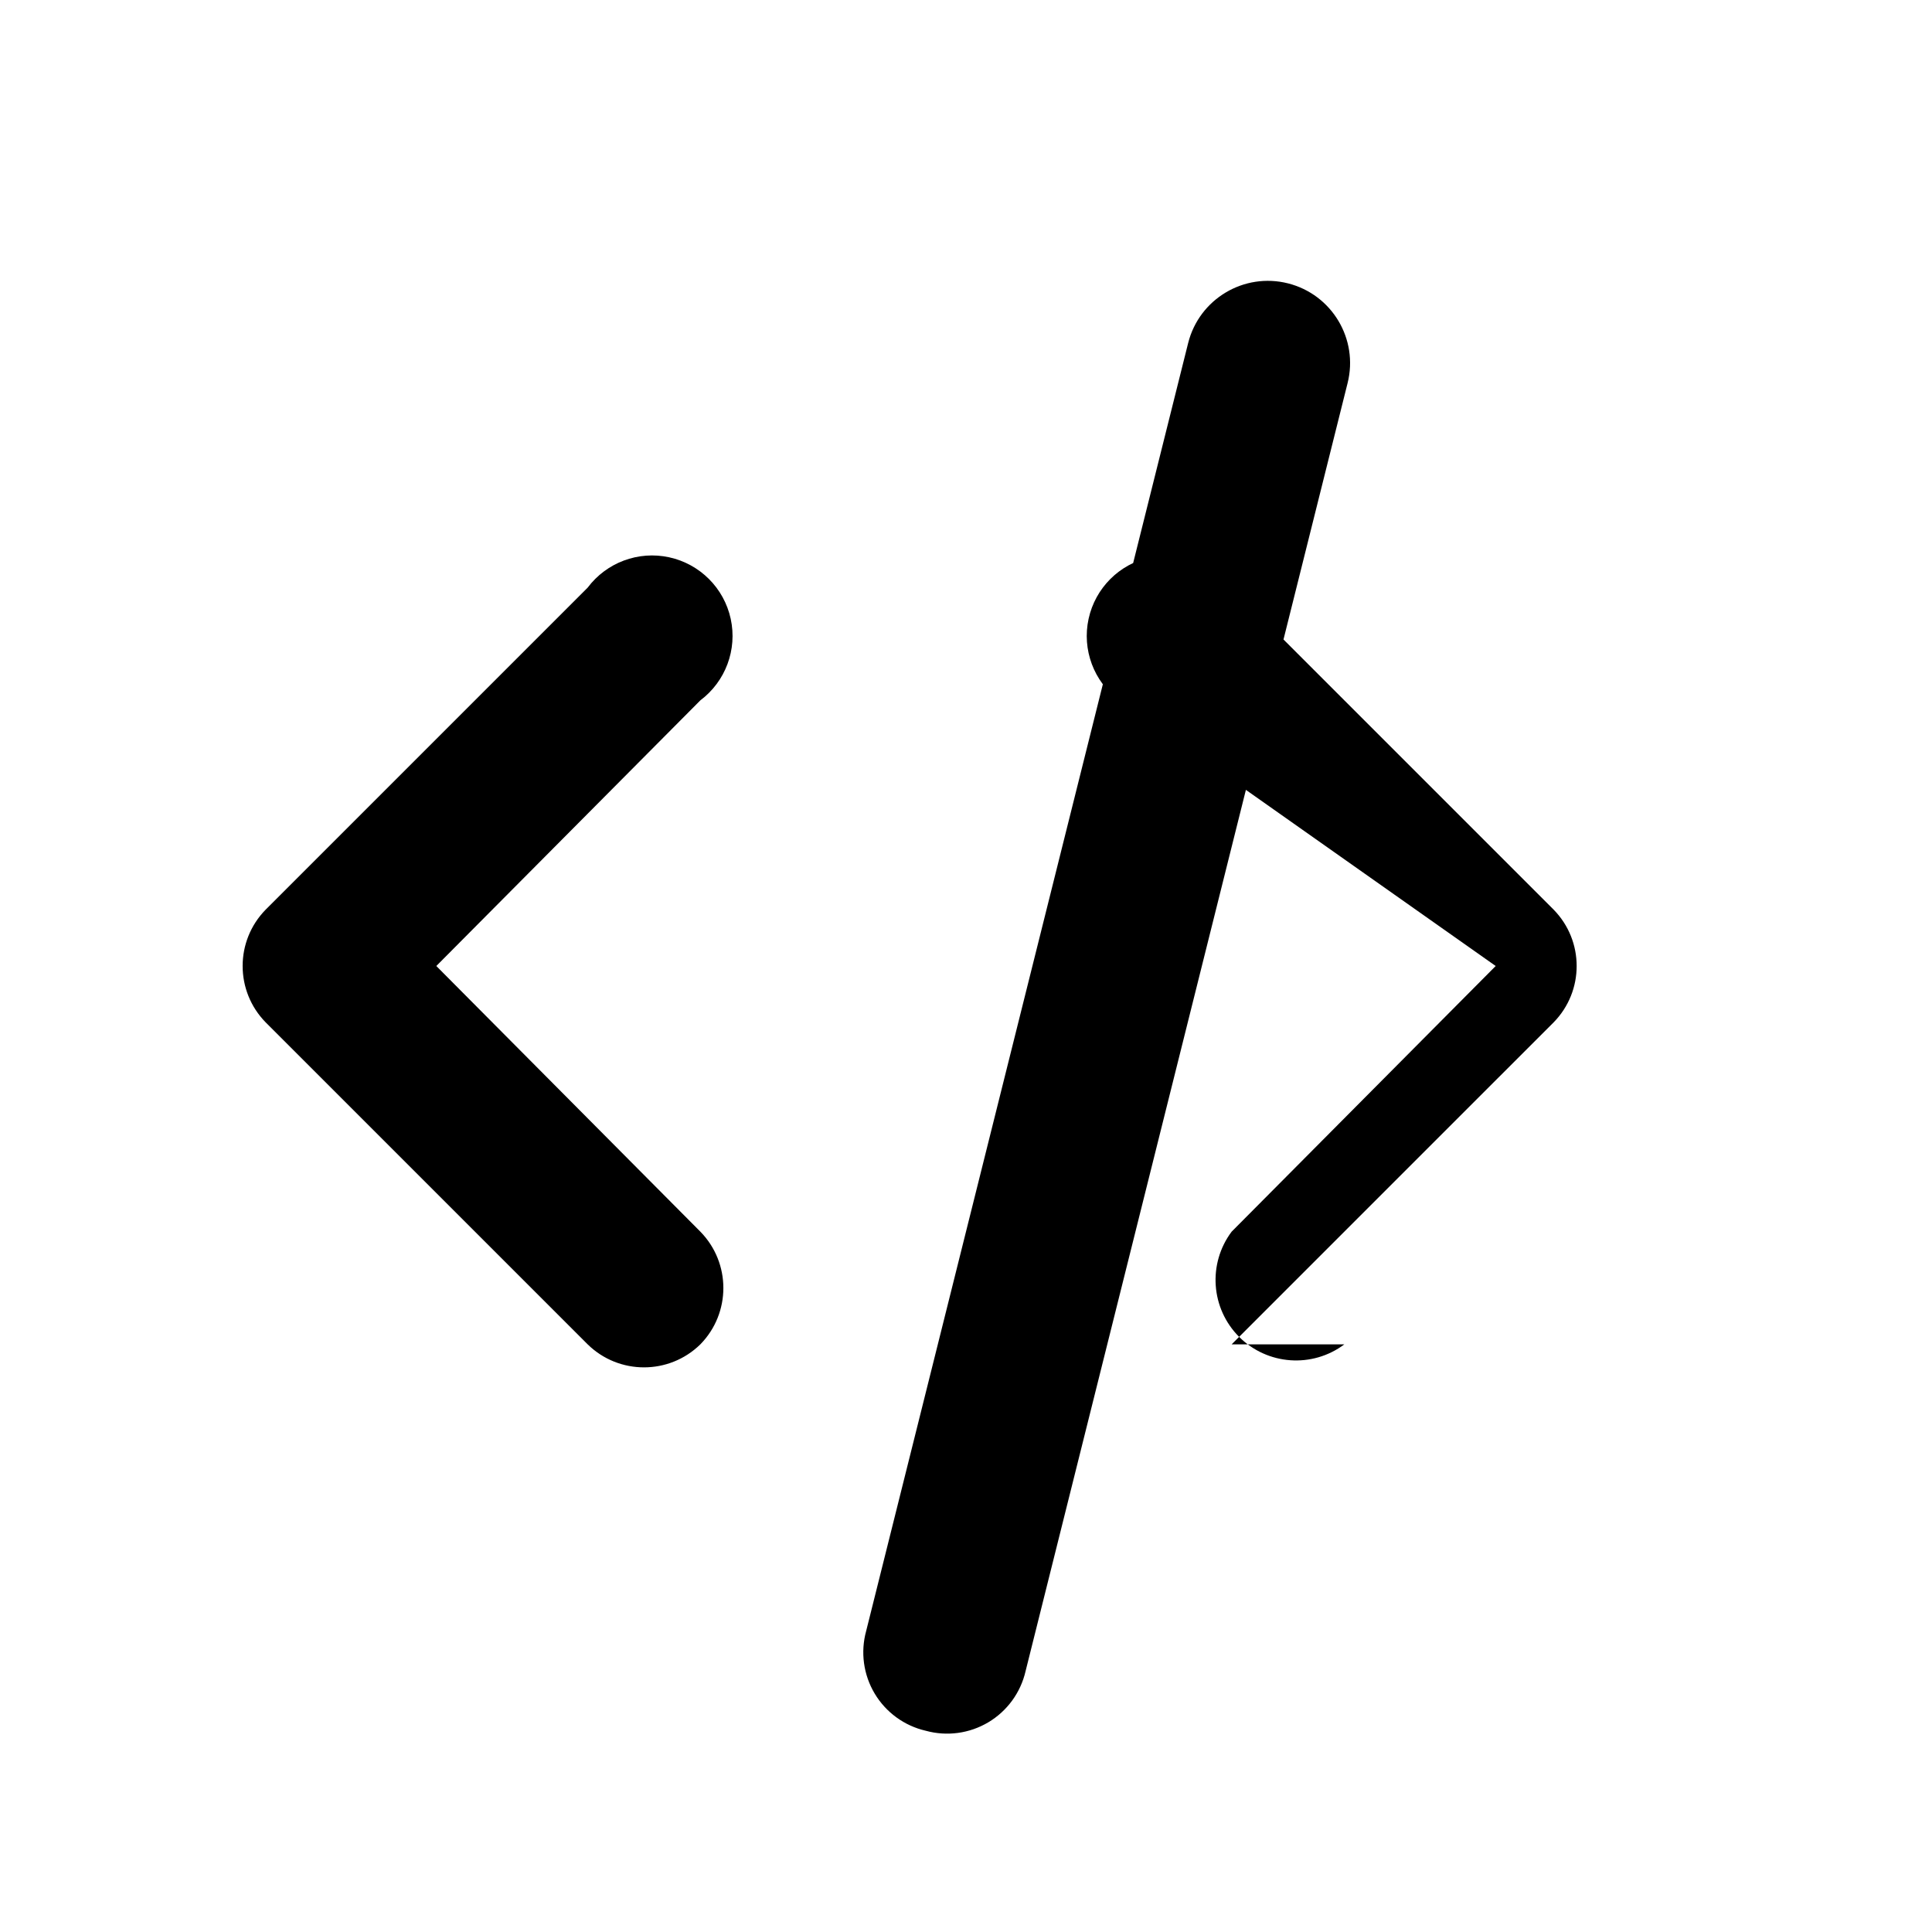
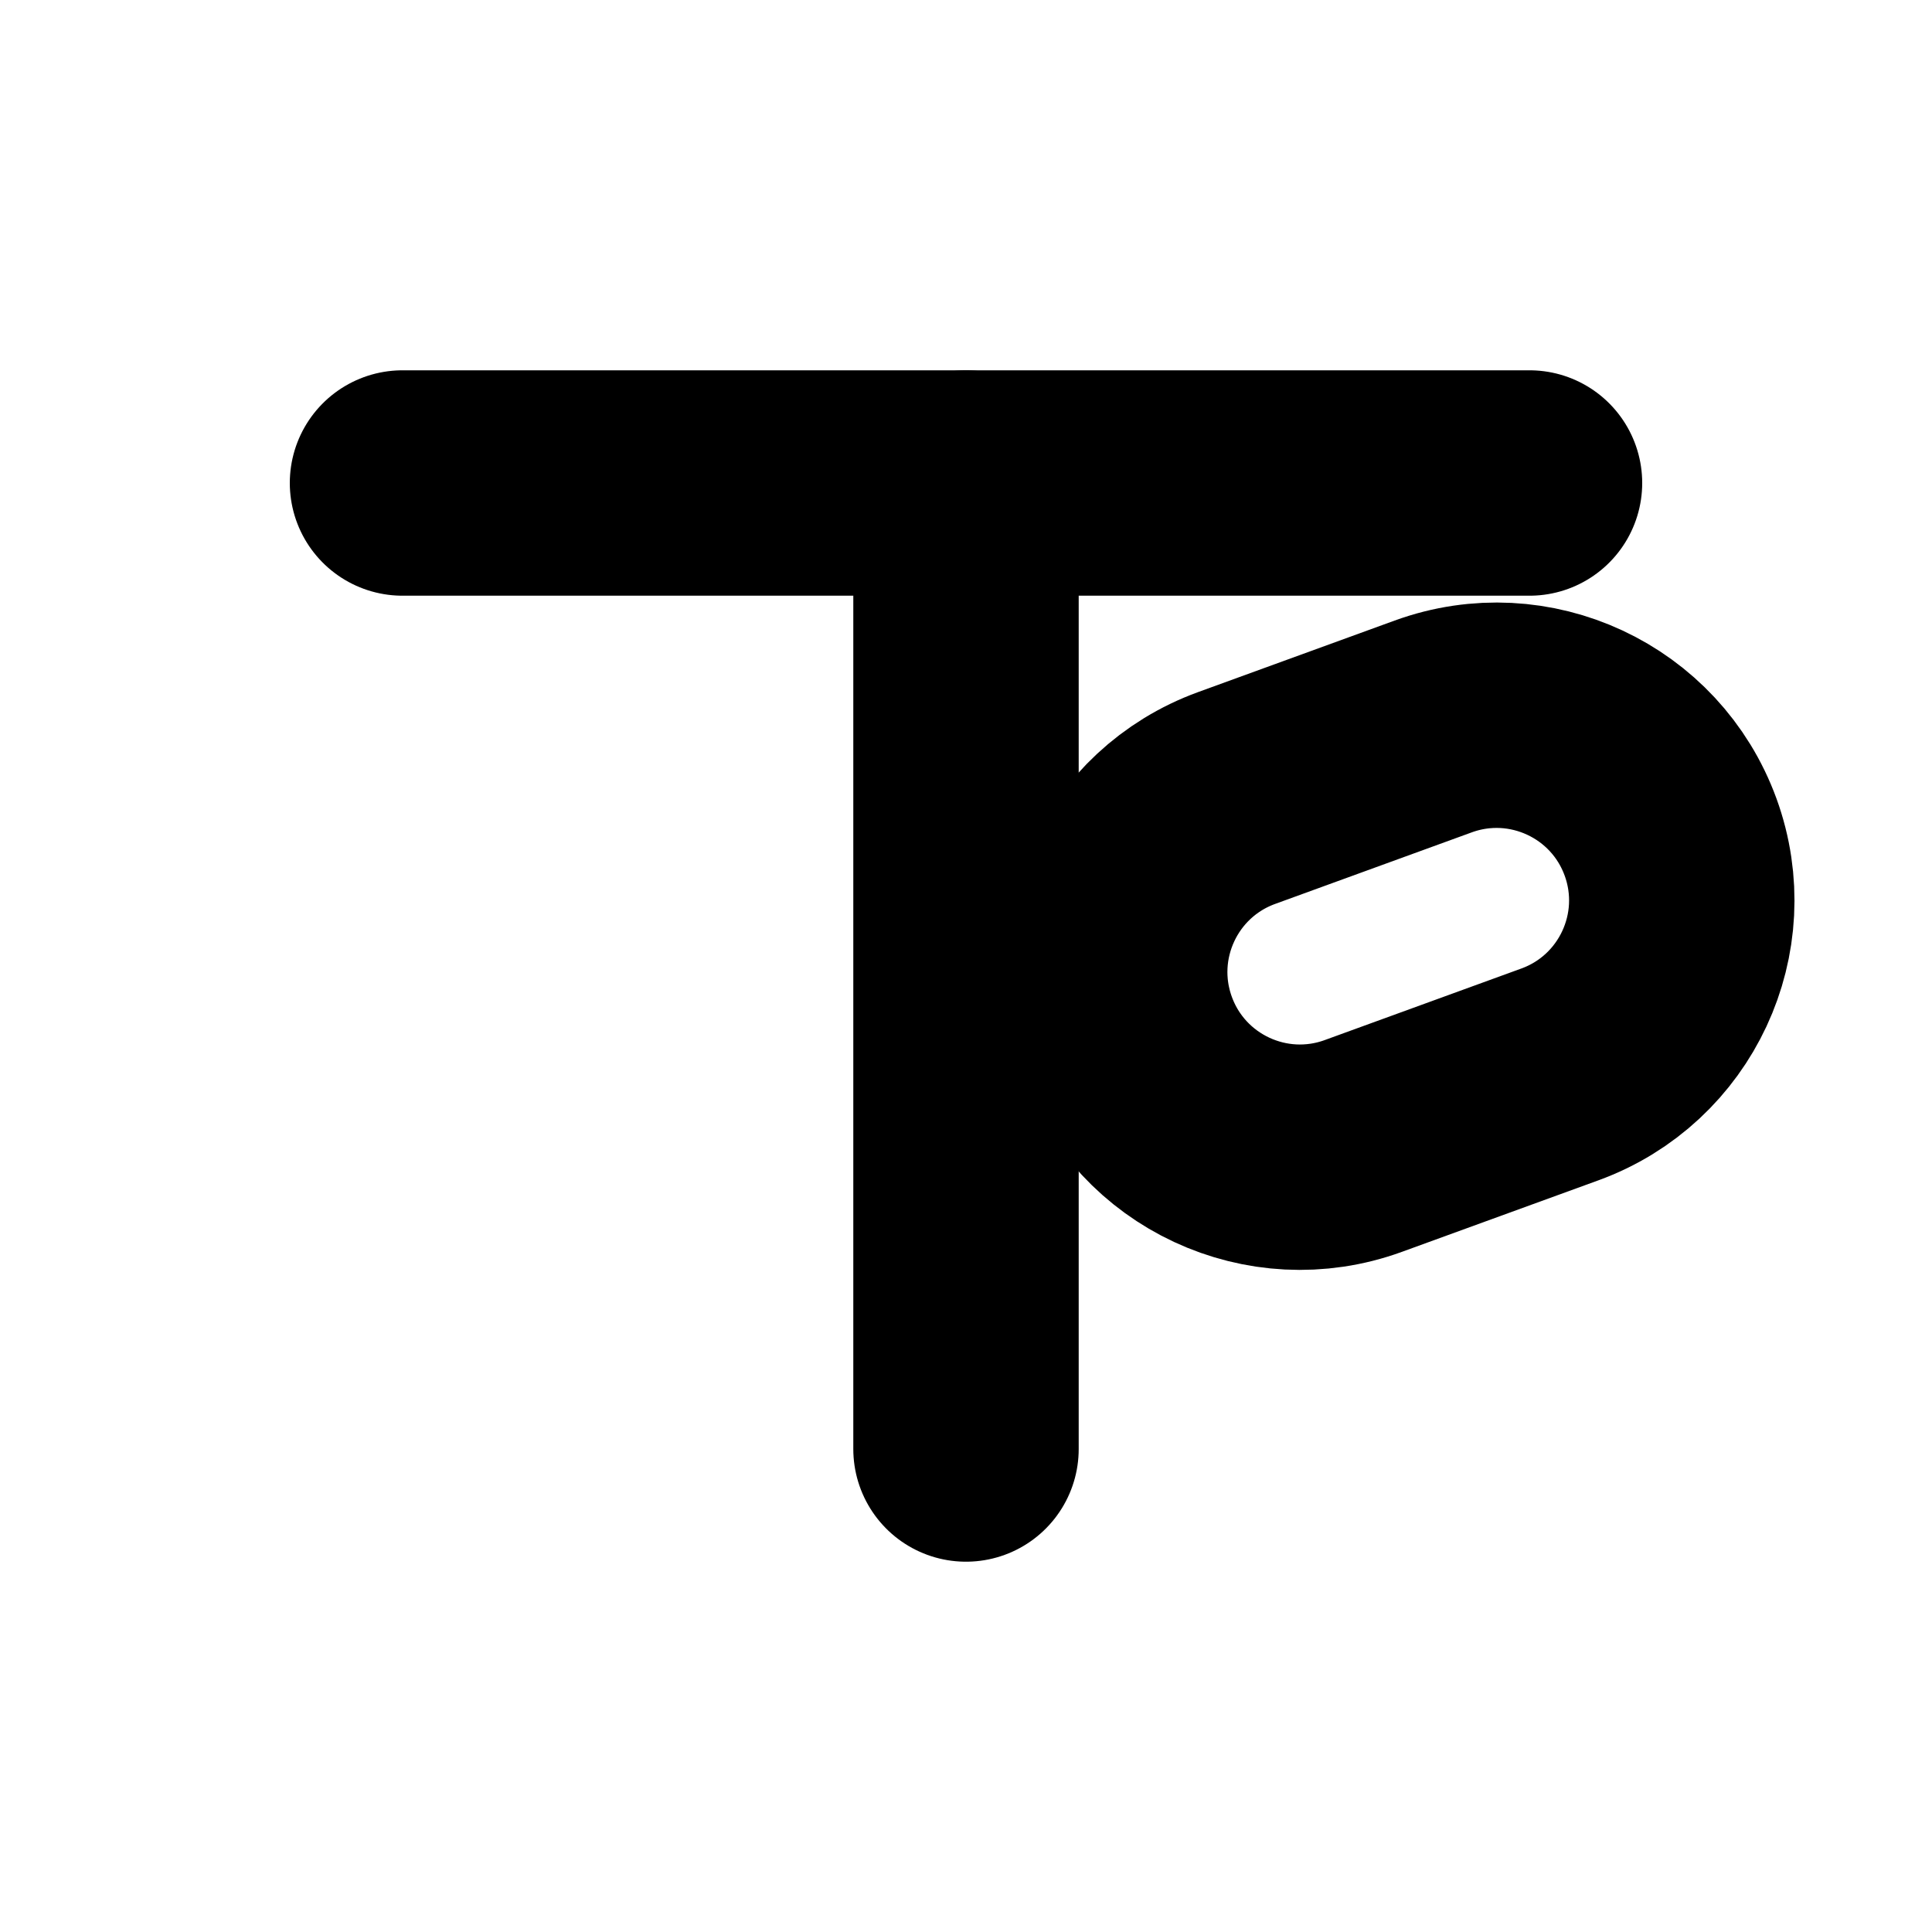
- <svg xmlns="http://www.w3.org/2000/svg" viewBox="0 0 24 24" fill="currentColor">
-   <path d="M8.7 16.7a1 1 0 0 1-1.4 0l-4-4a1 1 0 0 1 0-1.4l4-4a1 1 0 1 1 1.4 1.4L5.42 12l3.28 3.3a1 1 0 0 1 0 1.4Zm6.6 0 4-4a1 1 0 0 0 0-1.4l-4-4a1 1 0 1 0-1.4 1.4L18.58 12l-3.28 3.3a1 1 0 0 0 1.4 1.4Zm-3.8 4.8a1 1 0 0 0 1.24-.74l4-16a1 1 0 1 0-1.98-.5l-4 16a1 1 0 0 0 .74 1.24Z" />
+ <svg xmlns="http://www.w3.org/2000/svg" viewBox="0 0 24 24" fill="none" stroke="currentColor" stroke-width="1.9" stroke-linecap="round" stroke-linejoin="round">
+   <path d="M5 6h14" fill="none" stroke-width="2.8" />
+   <path d="M12 6v12" fill="none" stroke-width="2.8" />
+   <rect x="13.2" y="10.7" width="7.2" height="4.6" rx="2.3" transform="rotate(-20 13.2 10.7)" fill="none" stroke-width="2.8" />
</svg>
